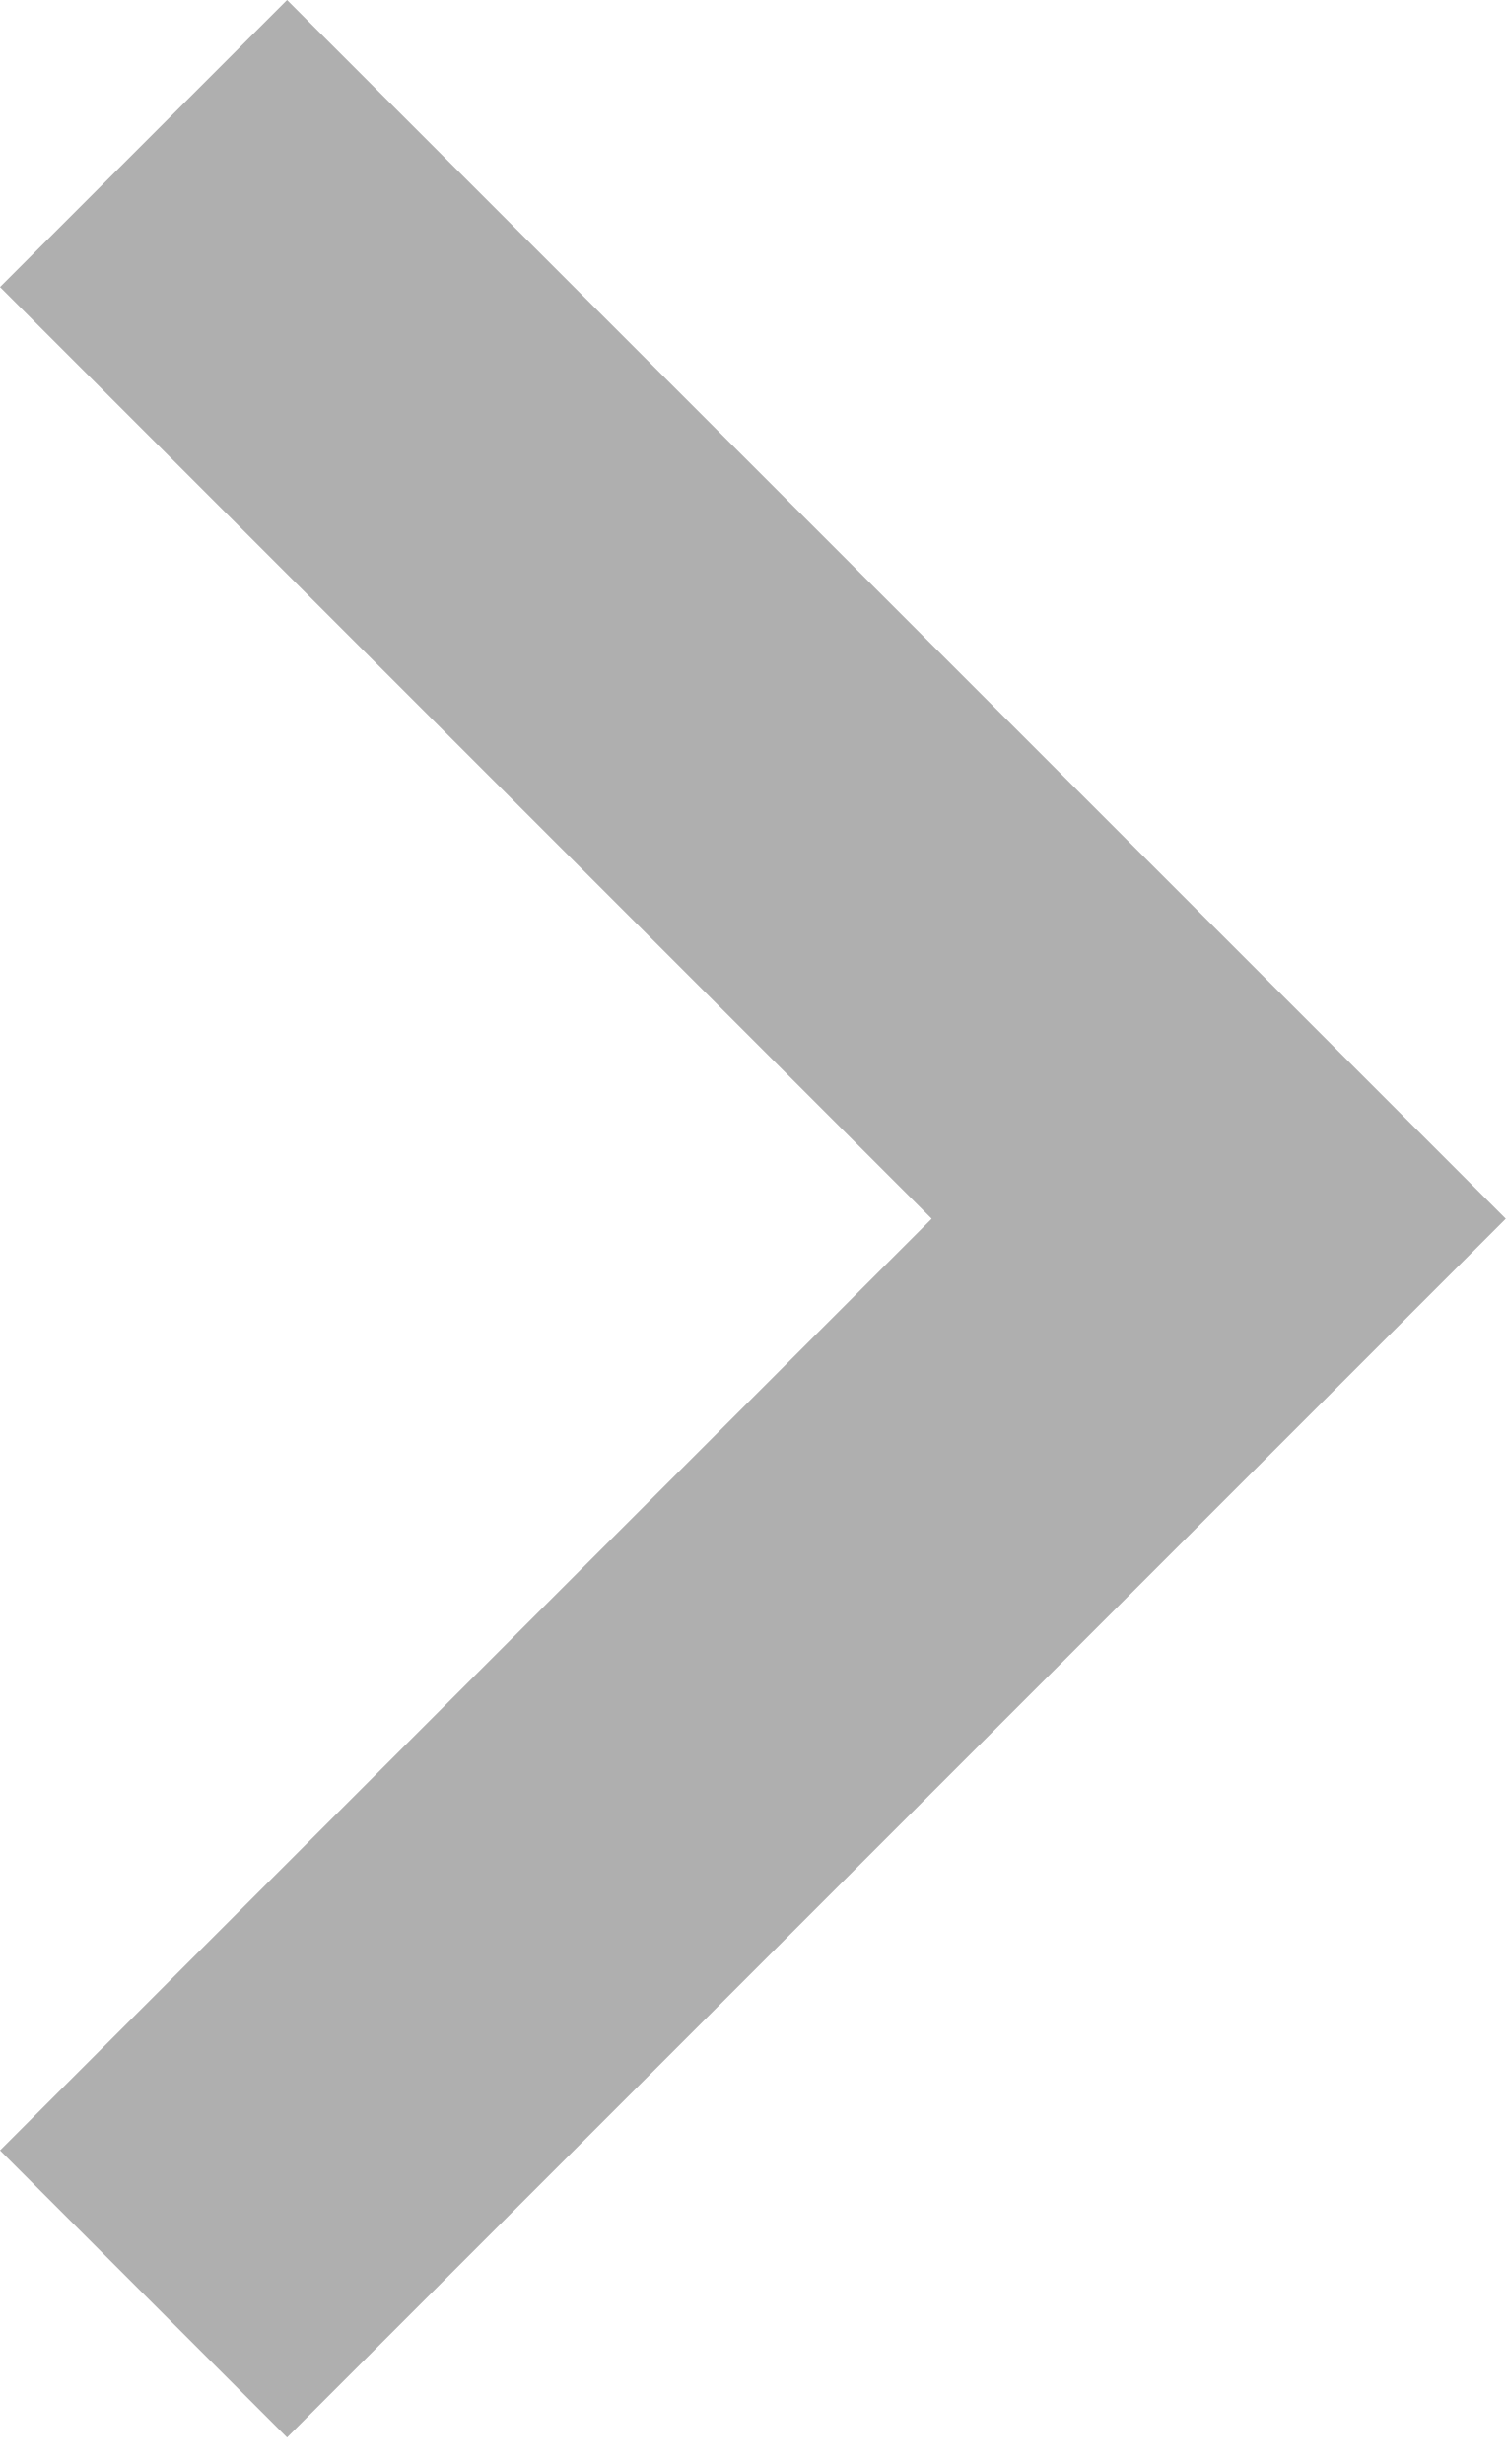
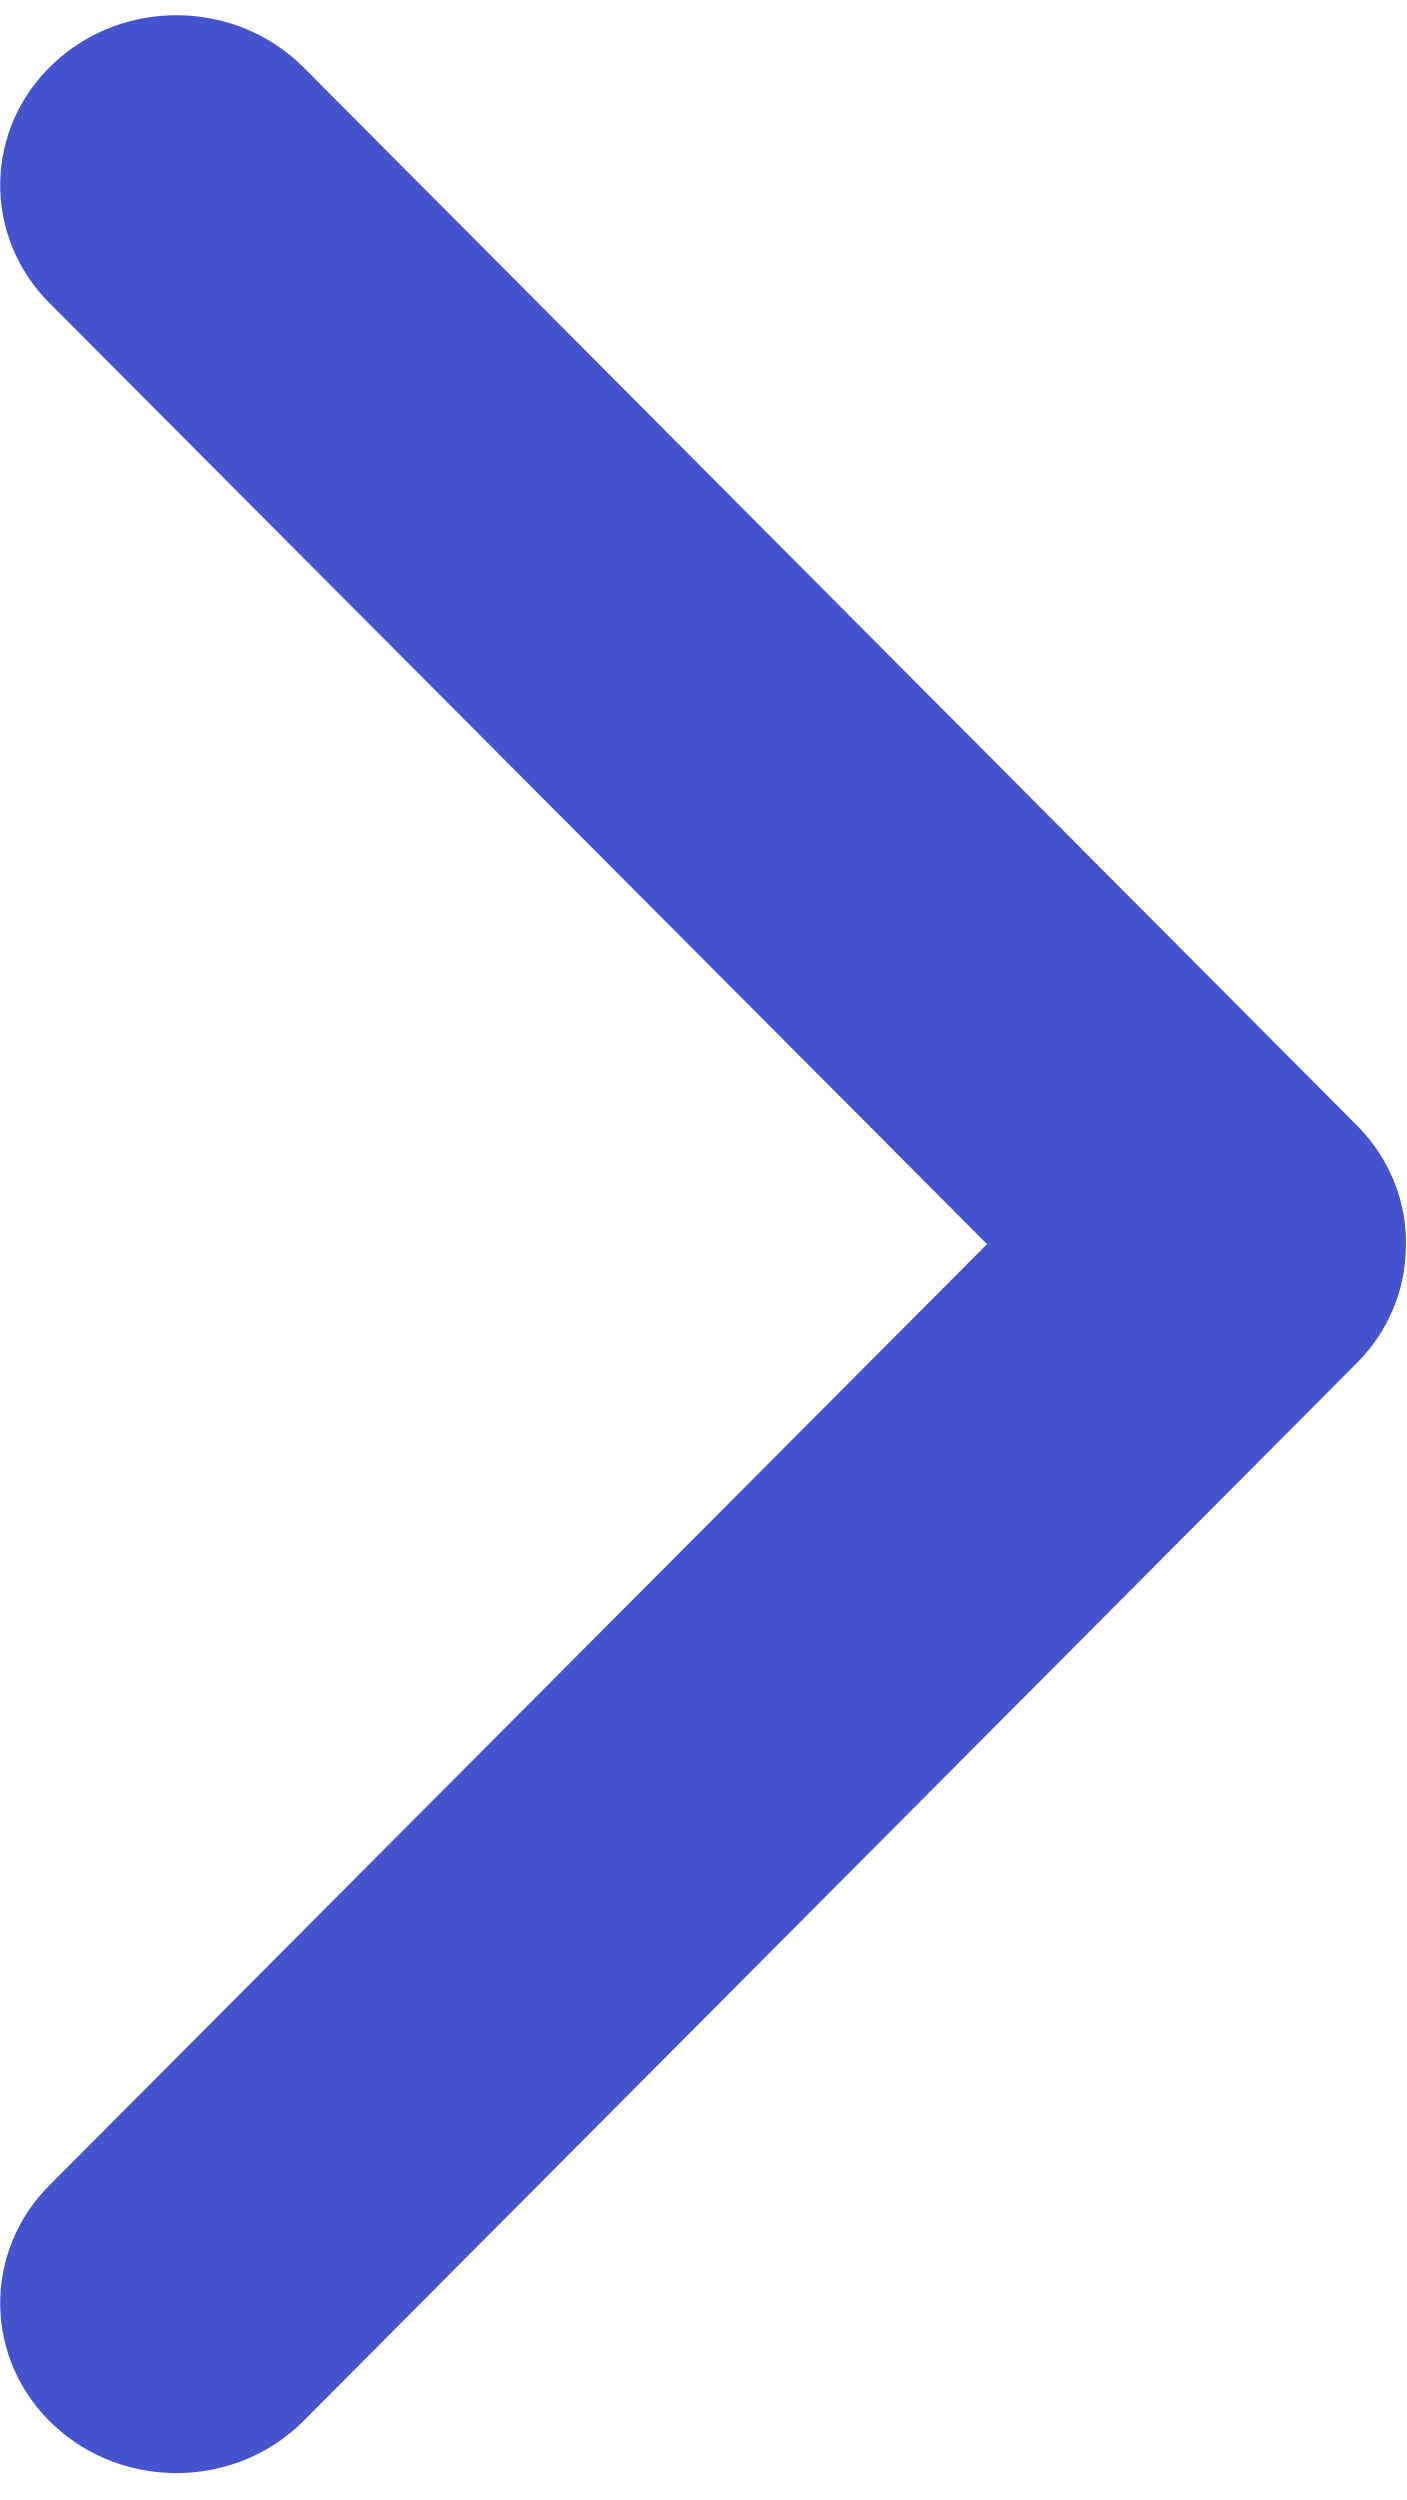
- <svg xmlns="http://www.w3.org/2000/svg" width="11px" height="18px" viewBox="0 0 11 18" version="1.1">
-   <g id="Global-Style-Guide" stroke="none" stroke-width="1" fill="none" fill-rule="evenodd">
-     <g id="22.-InStock-Icons" transform="translate(-1118, -367)" fill="#AFAFAF">
-       <g id="Icon/Arrow/Right" transform="translate(1118, 367)">
-         <polygon id="Path" points="2.097 1.59872116e-14 0 2.097 6.806 8.903 3.51437504e-15 15.709 2.097 17.806 11 8.903" />
-       </g>
-     </g>
-   </g>
+ <svg xmlns="http://www.w3.org/2000/svg" width="18" height="32" viewBox="0 0 18 32" fill="none">
+   <path d="M17.995 15.993C17.982 16.53 17.763 17.044 17.38 17.434L3.88 30.993C3.015 31.855 1.591 31.879 0.694 31.048C-0.202 30.216 -0.231 28.843 0.628 27.976L12.634 15.925L0.628 3.874C-0.231 3.008 -0.202 1.634 0.694 0.803C1.591 -0.029 3.015 -0.004 3.88 0.857L17.38 14.417C17.797 14.841 18.019 15.409 17.995 15.993Z" fill="#4553CE" />
</svg>
